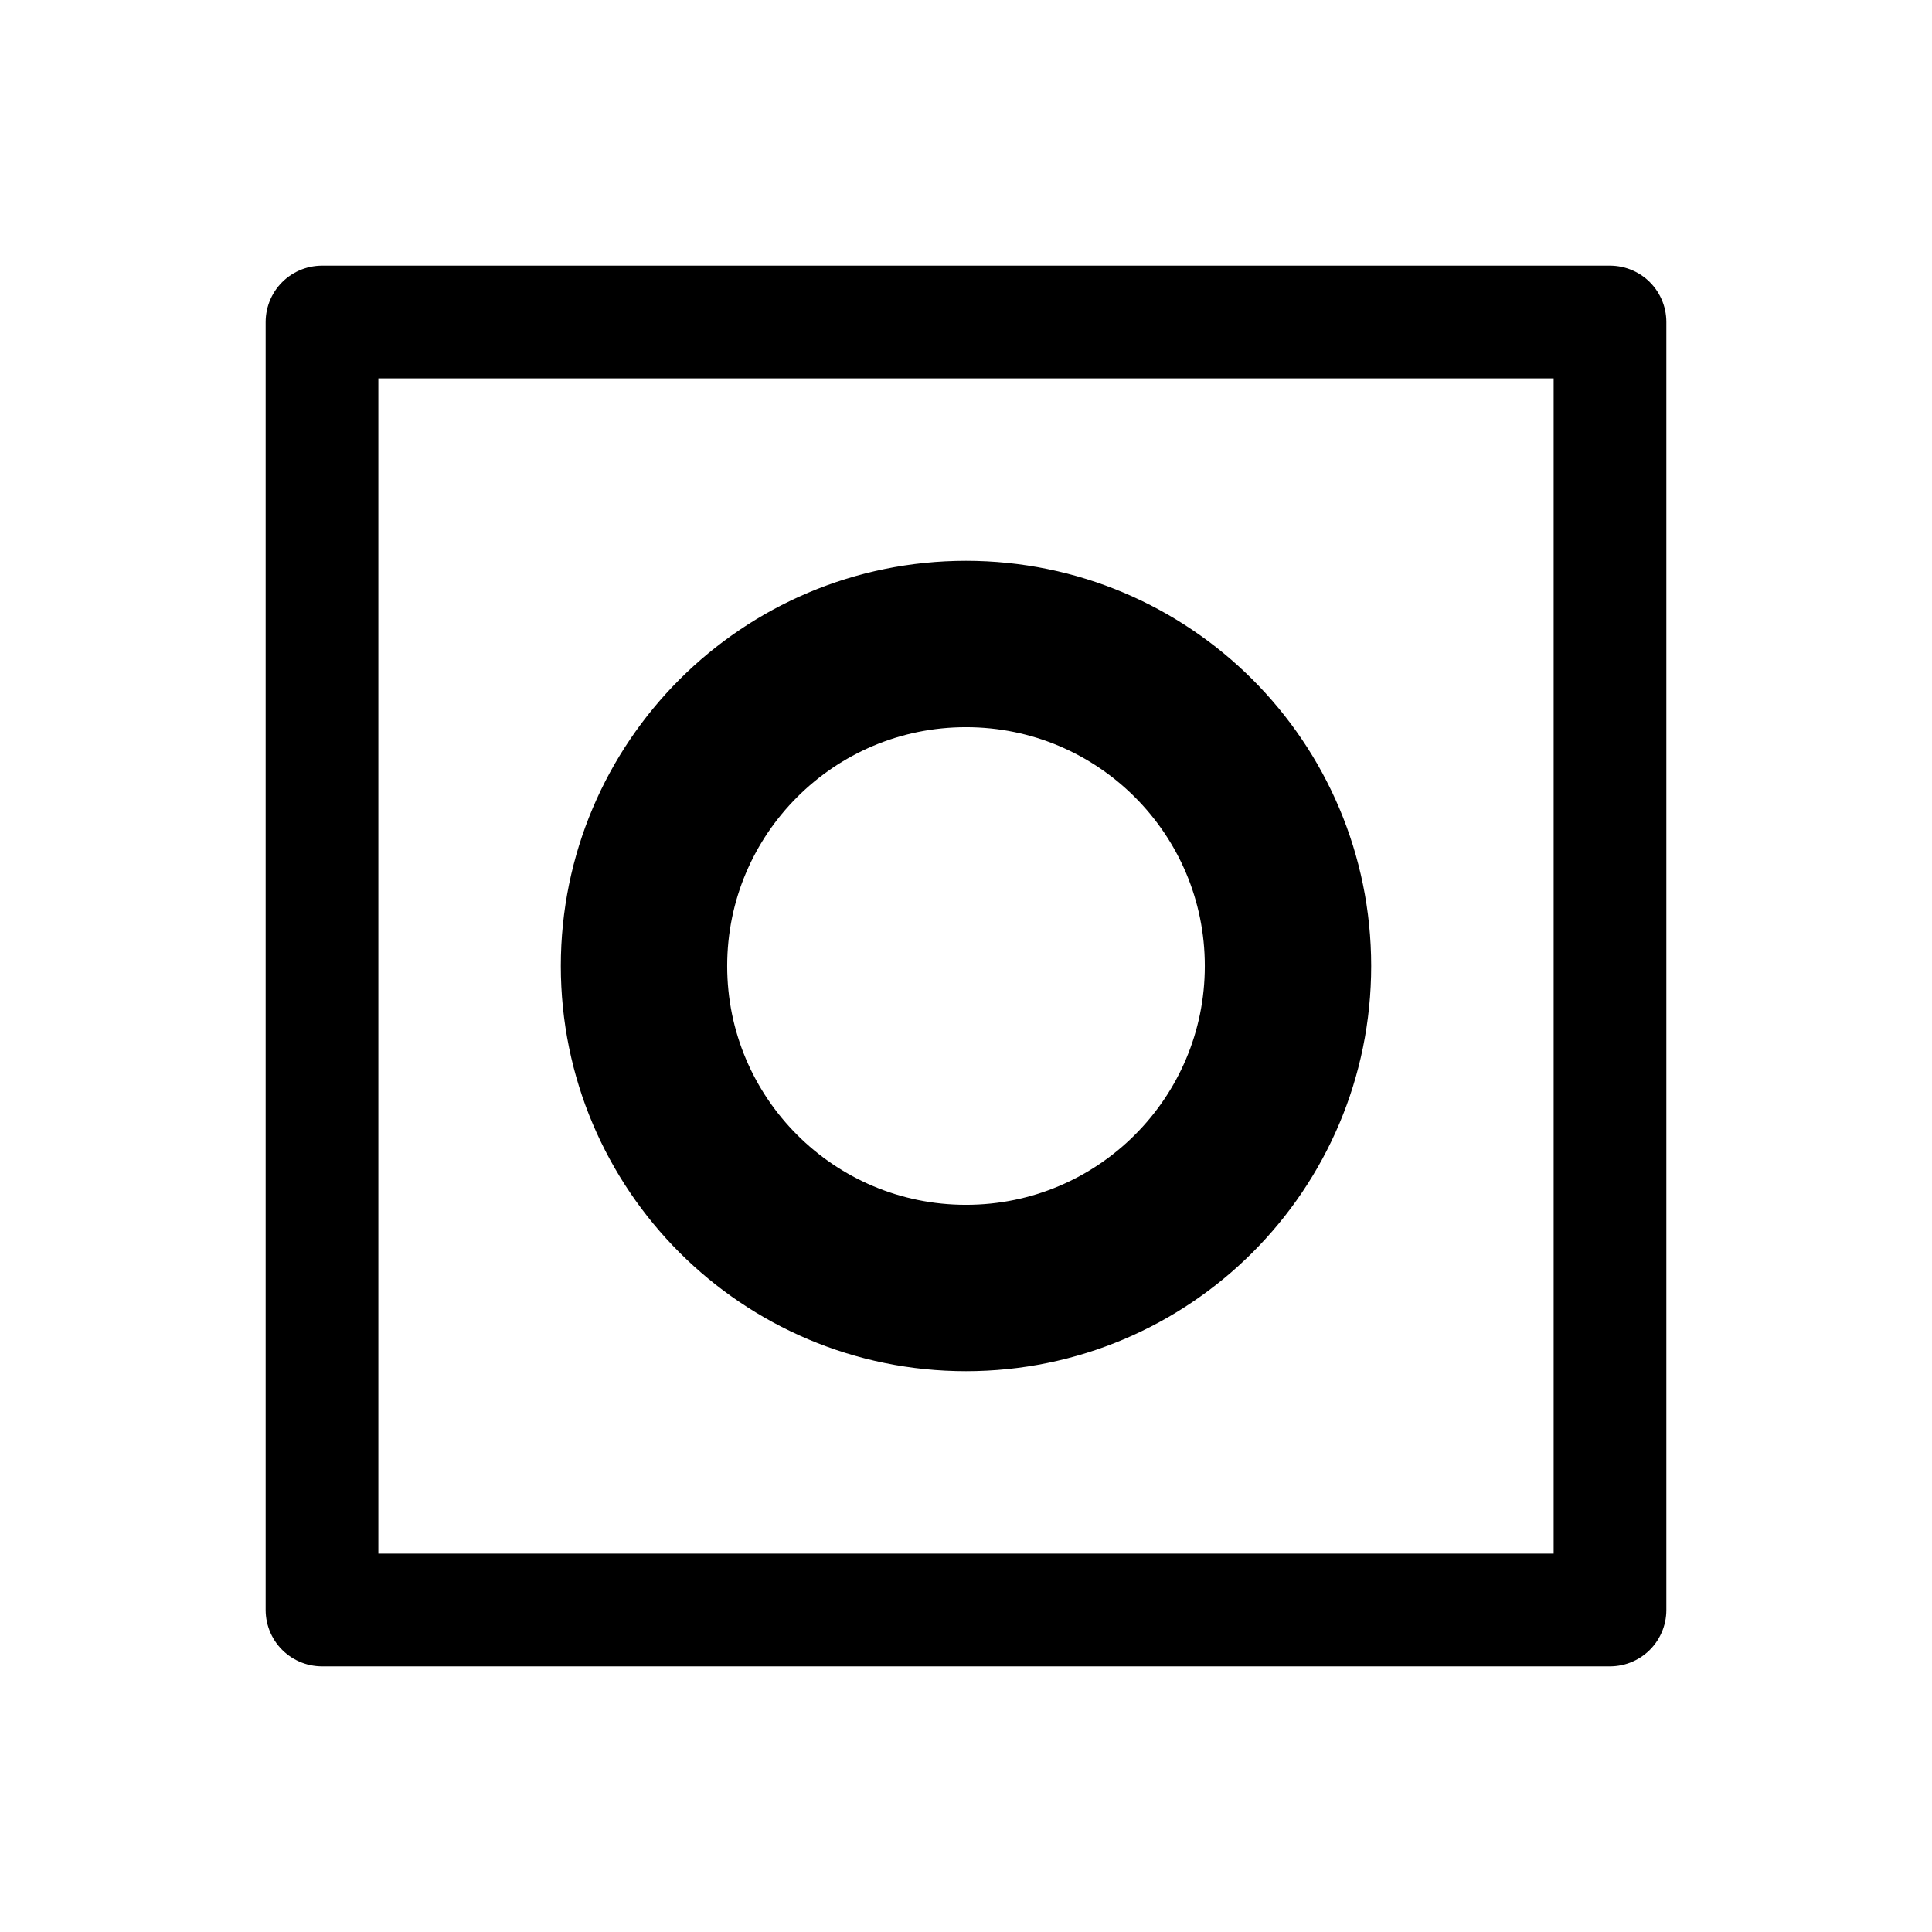
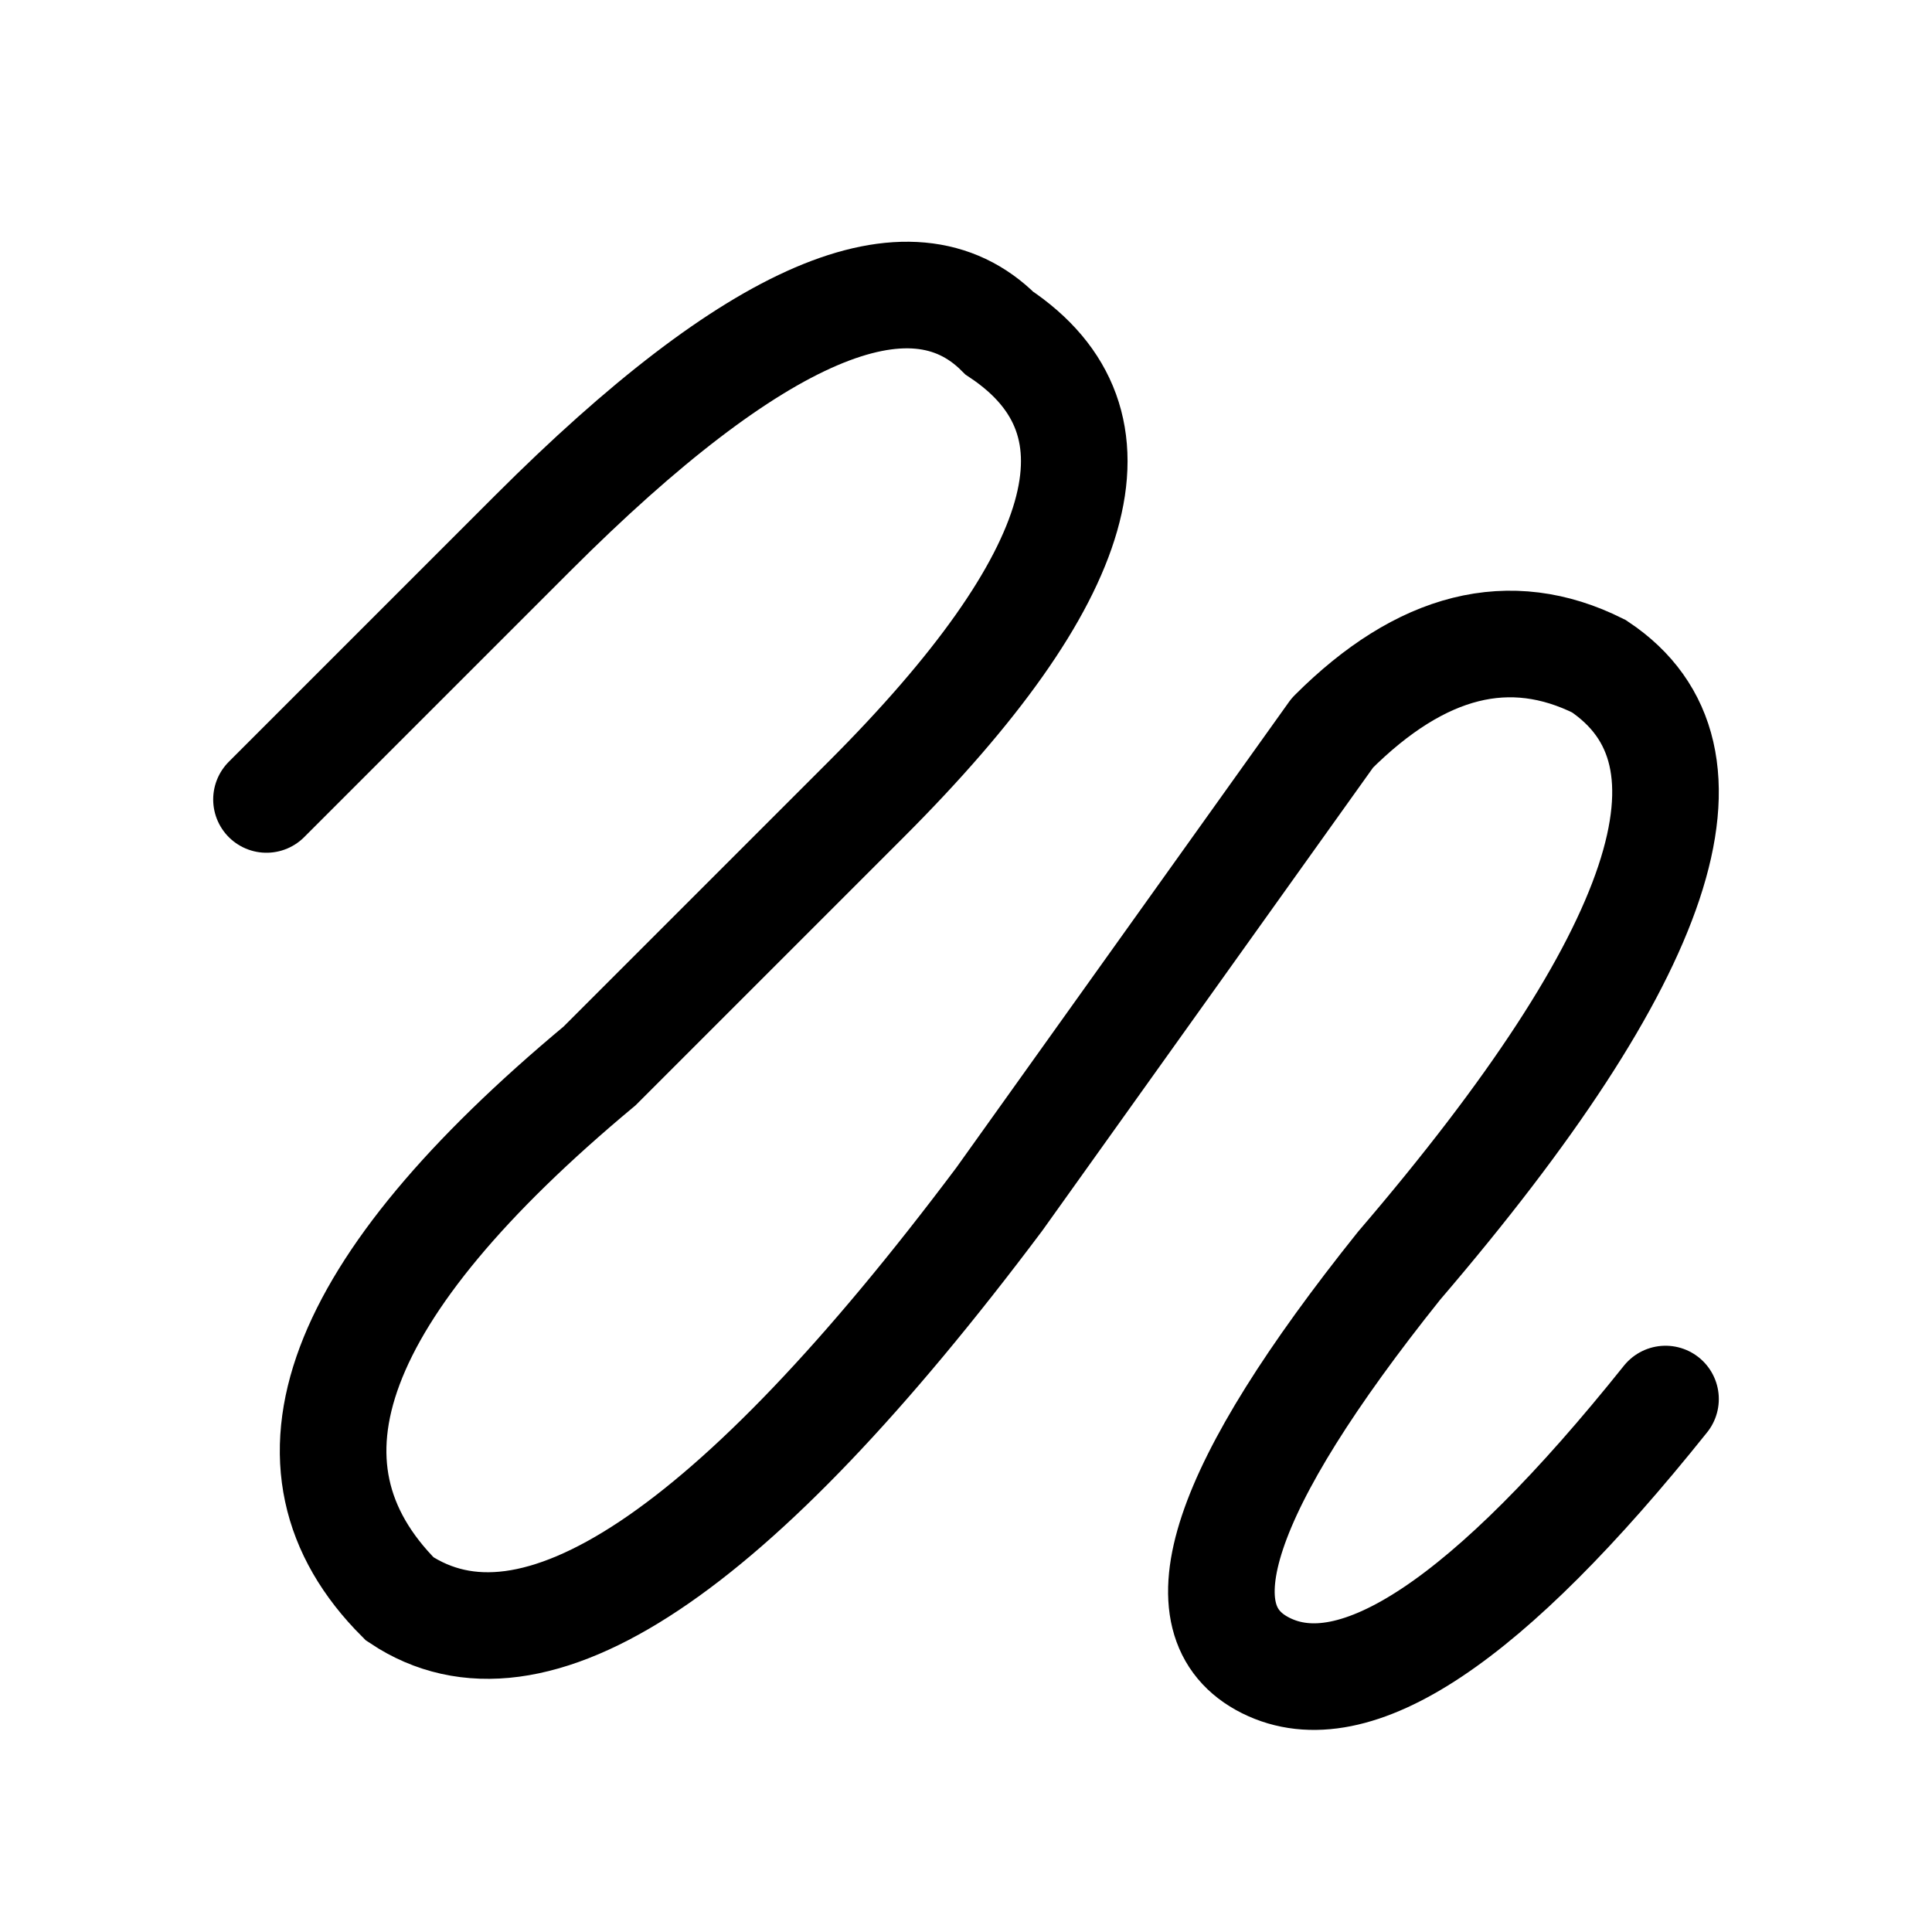
- <svg xmlns="http://www.w3.org/2000/svg" baseProfile="full" version="1.1" style="fill: none;" width="360px" height="360px">
+ <svg xmlns="http://www.w3.org/2000/svg" baseProfile="full" version="1.1" style="fill: none;" width="435px" height="435px">
  <path style="stroke-width: 15px; stroke-linecap: round; stroke-linejoin: round; stroke: rgb(106, 106, 106); fill: none;" d="" />
-   <path style="stroke-width: 31px; stroke-linecap: round; stroke-linejoin: round; stroke: rgb(0, 0, 0); fill: none;" d="M180,120 A60,60 0 0,1 240,180 A60,60 0 0,1 180,240 A60,60 0 0,1 120,180 A60,60 0 0,1 180,120 " />
-   <path style="stroke-width: 21px; stroke-linecap: round; stroke-linejoin: round; stroke: rgb(0, 0, 0); fill: none;" d="M60,60 L60,60 L300,60 L300,60 L300,300 L300,300 L60,300 L60,300 L60,60 " />
+   <path style="stroke-width: 100px; stroke-linecap: round; stroke-linejoin: round; stroke: rgb(255, 255, 255); fill: none;" d="M60,180 L60,180 L150,90 Q285,15 225,135 Q150,210 105,270 Q45,345 105,360 Q180,315 255,225 Q315,105 375,150 Q390,180 345,255 Q195,360 285,375 Q345,360 375,315 " />
+   <path style="stroke-width: 24px; stroke-linecap: round; stroke-linejoin: miter; stroke: rgb(0, 0, 0); fill: none;" d="M60,180 L60,180 L120,120 Q195,45 225,75 Q270,105 195,180 L195,180 L135,240 Q45,315 90,360 Q135,390 225,270 M300,165 L300,165 L225,270 M300,165 Q330,135 360,150 Q405,180 315,285 Q255,360 285,375 Q315,390 375,315 " />
</svg>
